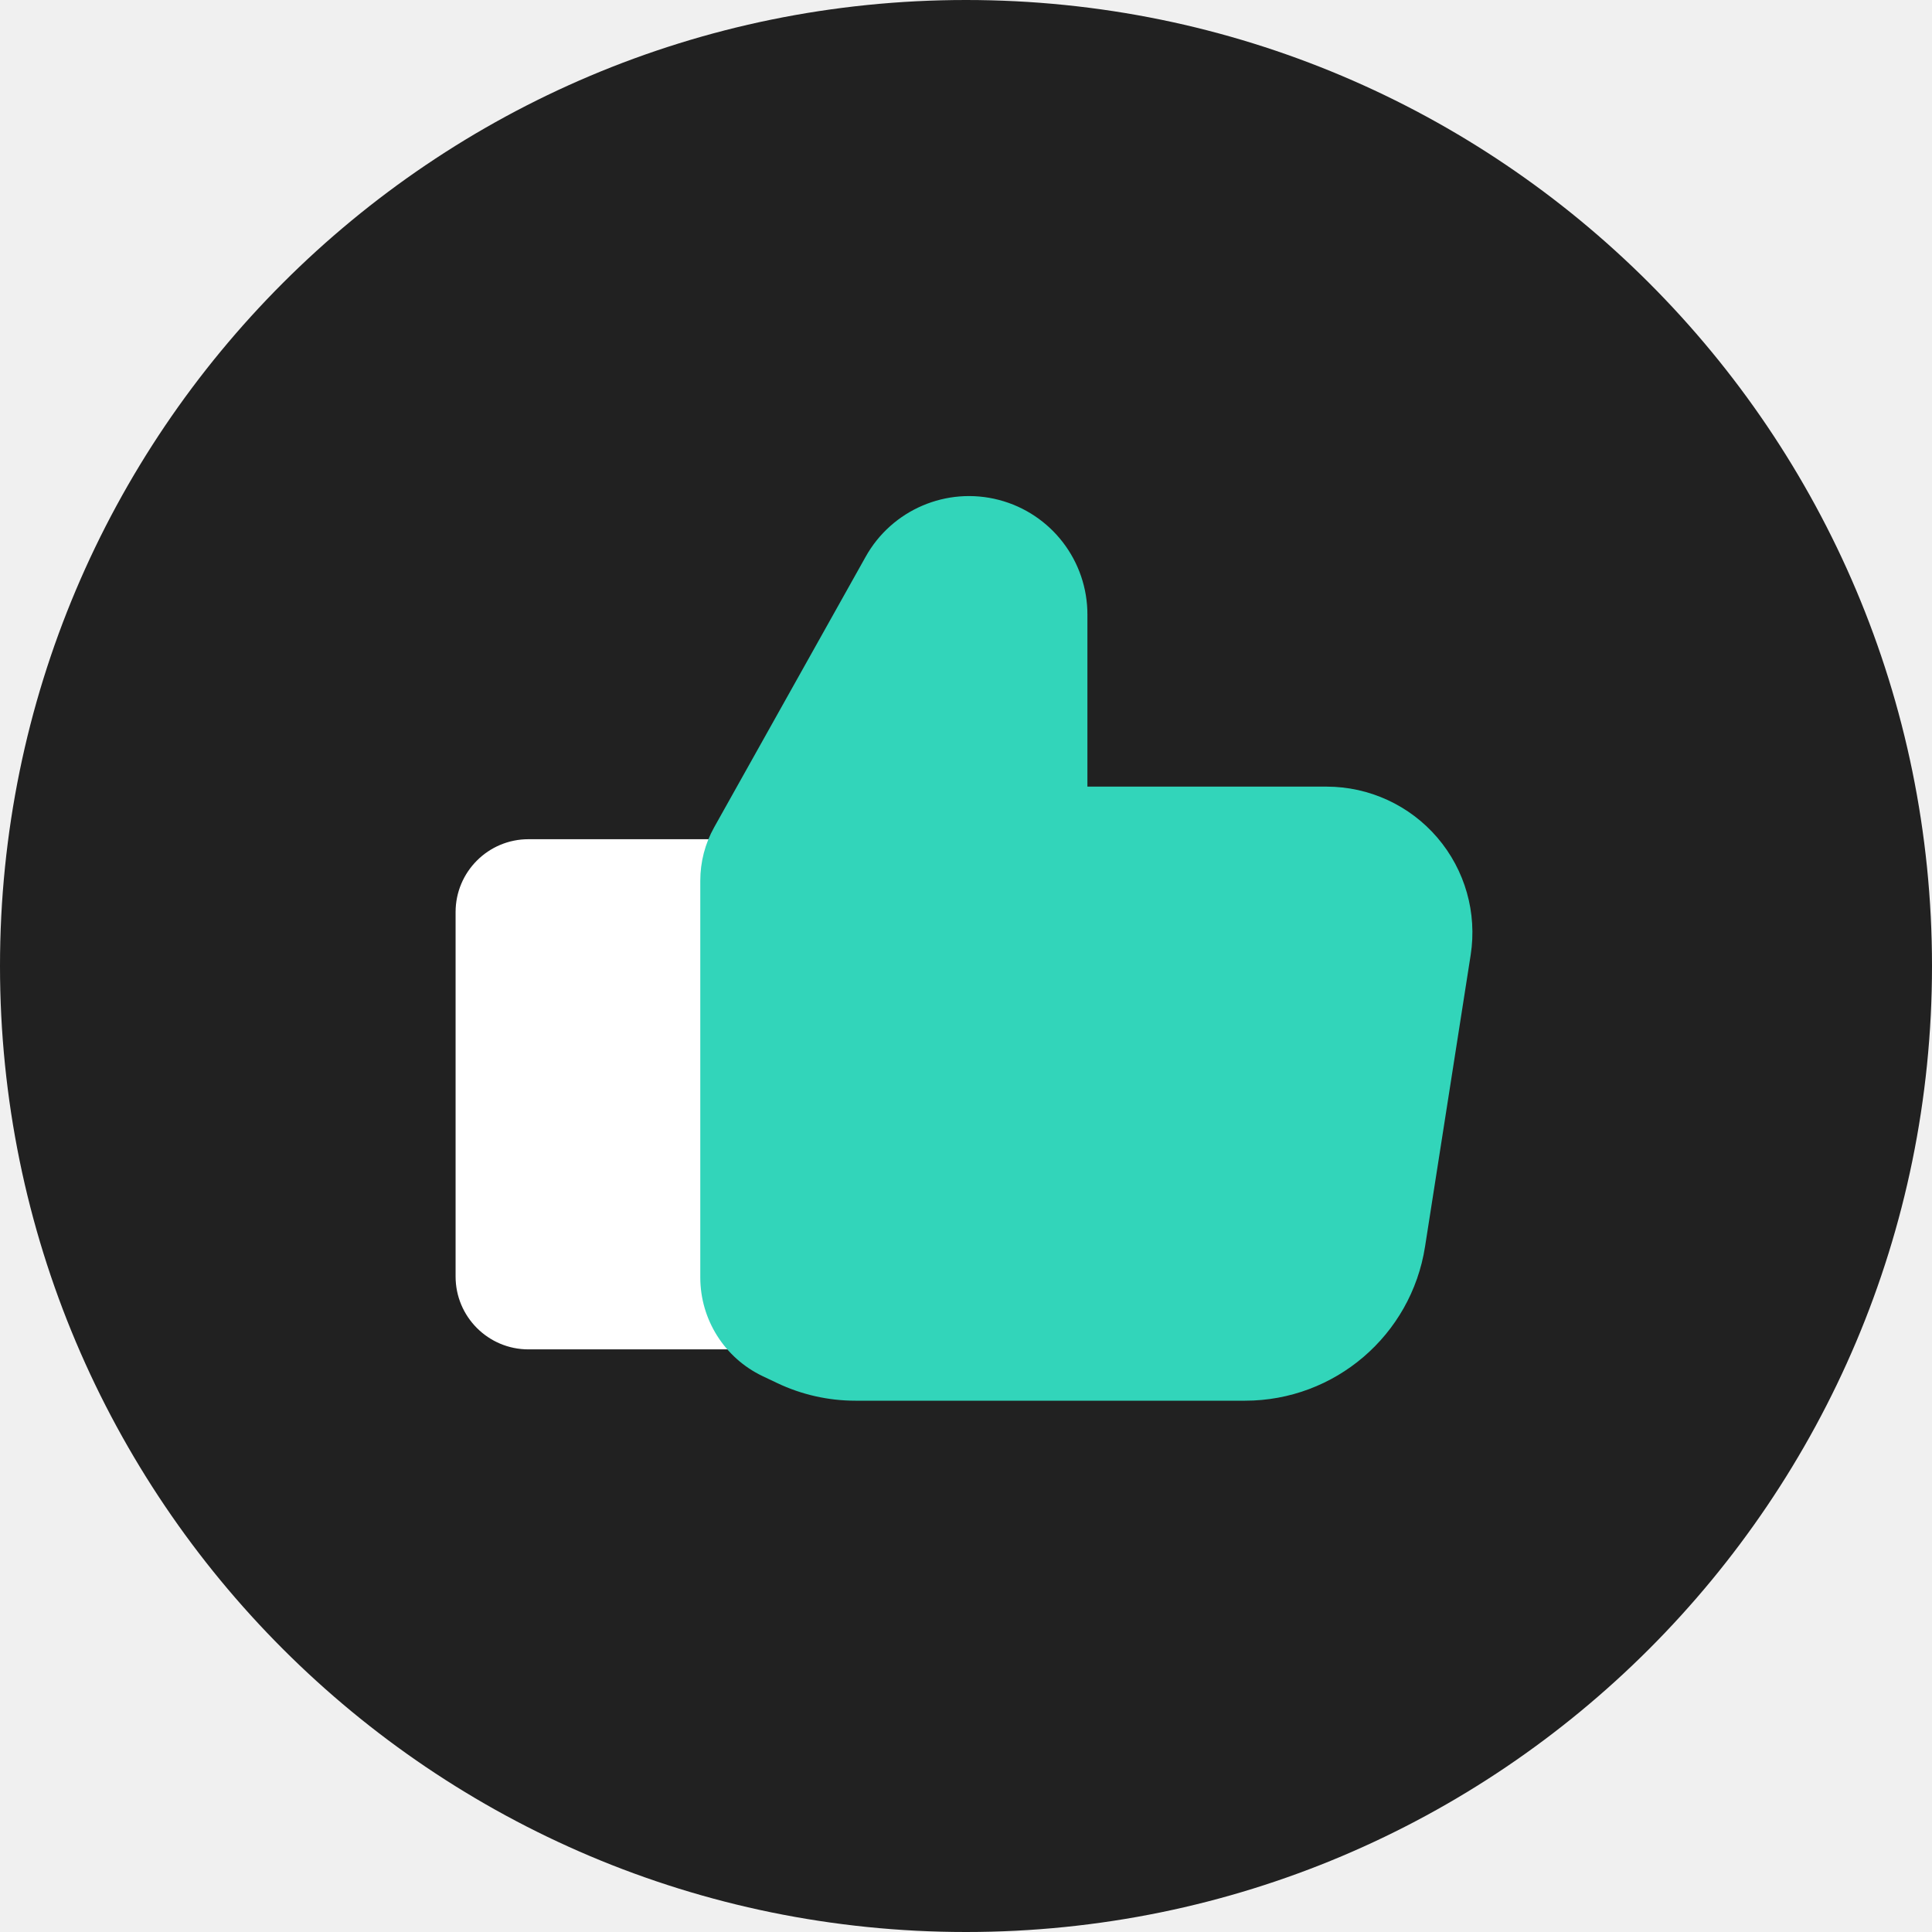
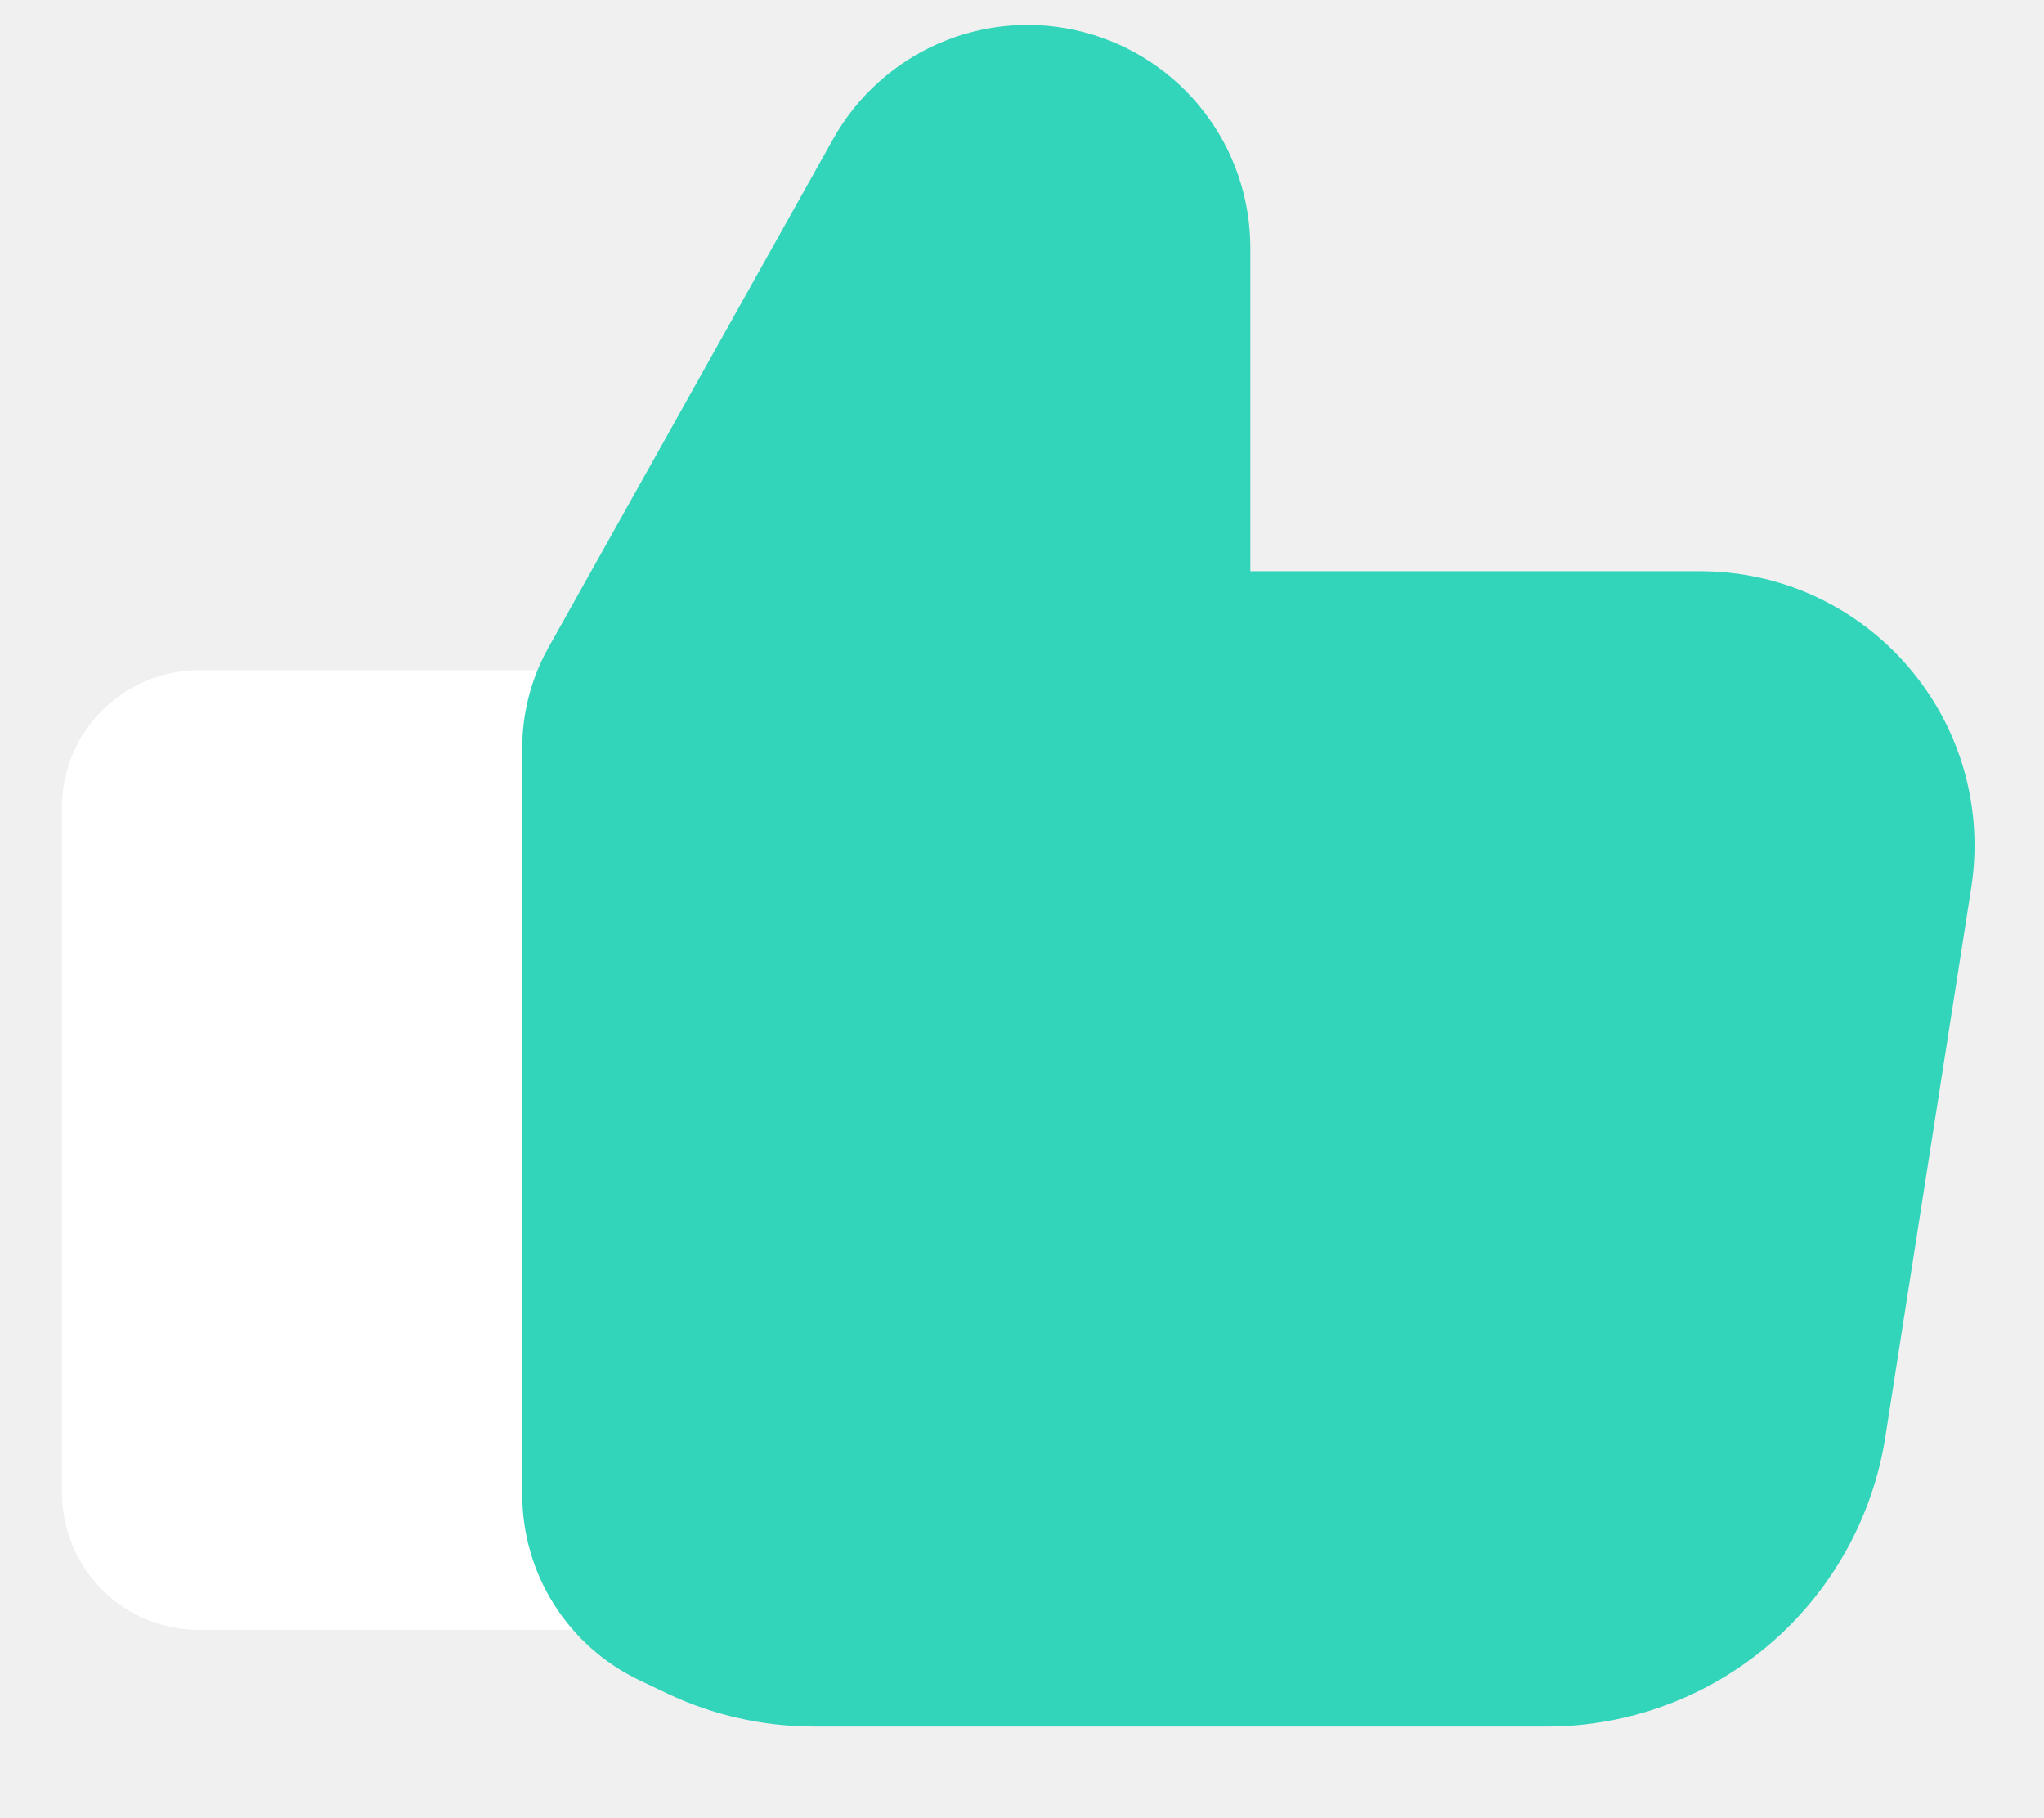
- <svg xmlns="http://www.w3.org/2000/svg" width="32" height="32" fill="none">
-   <rect width="32" height="32" fill="#212121" rx="16" />
-   <path fill="#fff" fill-rule="evenodd" d="M8.754 22.35a1.207 1.207 0 0 1-1.208-1.207v-6.036A1.207 1.207 0 0 1 8.754 13.9h5.431a.604.604 0 0 1 .604.604v7.243a.604.604 0 0 1-.604.603H8.755Z" clip-rule="evenodd" />
-   <path fill="#32D5BA" fill-rule="evenodd" d="M14.169 23.2c-.45 0-.893-.1-1.298-.293l-.242-.115a1.811 1.811 0 0 1-1.03-1.634v-6.57c0-.31.078-.614.229-.884l2.508-4.479a1.961 1.961 0 0 1 3.675.959v2.845h3.963a2.416 2.416 0 0 1 2.385 2.788l-.756 4.832a3.017 3.017 0 0 1-2.981 2.551h-6.453Z" clip-rule="evenodd" />
+ <svg xmlns="http://www.w3.org/2000/svg" width="18" height="16" viewBox="0 0 18 16" fill="none">
+   <path fill-rule="evenodd" clip-rule="evenodd" d="M1.754 14.35C1.433 14.35 1.126 14.223 0.9 13.997C0.674 13.77 0.546 13.463 0.546 13.143V7.107C0.546 6.787 0.674 6.48 0.9 6.254C1.126 6.028 1.433 5.9 1.754 5.9H7.185C7.265 5.9 7.343 5.916 7.416 5.946C7.49 5.977 7.556 6.021 7.612 6.077C7.668 6.133 7.713 6.2 7.743 6.273C7.773 6.346 7.789 6.425 7.789 6.504V13.747C7.789 13.826 7.773 13.904 7.743 13.978C7.713 14.051 7.668 14.117 7.612 14.173C7.556 14.229 7.49 14.274 7.416 14.304C7.343 14.335 7.265 14.35 7.185 14.35H1.754Z" fill="white" />
+   <path fill-rule="evenodd" clip-rule="evenodd" d="M7.169 15.2C6.72 15.2 6.276 15.1 5.871 14.907L5.63 14.792C5.321 14.645 5.06 14.413 4.878 14.124C4.695 13.835 4.599 13.499 4.599 13.158V6.588C4.598 6.279 4.677 5.974 4.828 5.704L7.336 1.225C7.548 0.846 7.88 0.548 8.279 0.377C8.679 0.206 9.124 0.173 9.544 0.283C9.965 0.393 10.337 0.639 10.602 0.983C10.868 1.327 11.011 1.749 11.011 2.184V5.029H14.974C15.322 5.029 15.667 5.104 15.984 5.25C16.3 5.396 16.582 5.609 16.808 5.874C17.035 6.139 17.202 6.45 17.297 6.785C17.392 7.121 17.413 7.473 17.359 7.817L16.603 12.649C16.492 13.36 16.13 14.008 15.584 14.475C15.037 14.943 14.341 15.2 13.622 15.2H7.169Z" fill="#32D5BA" />
</svg>
